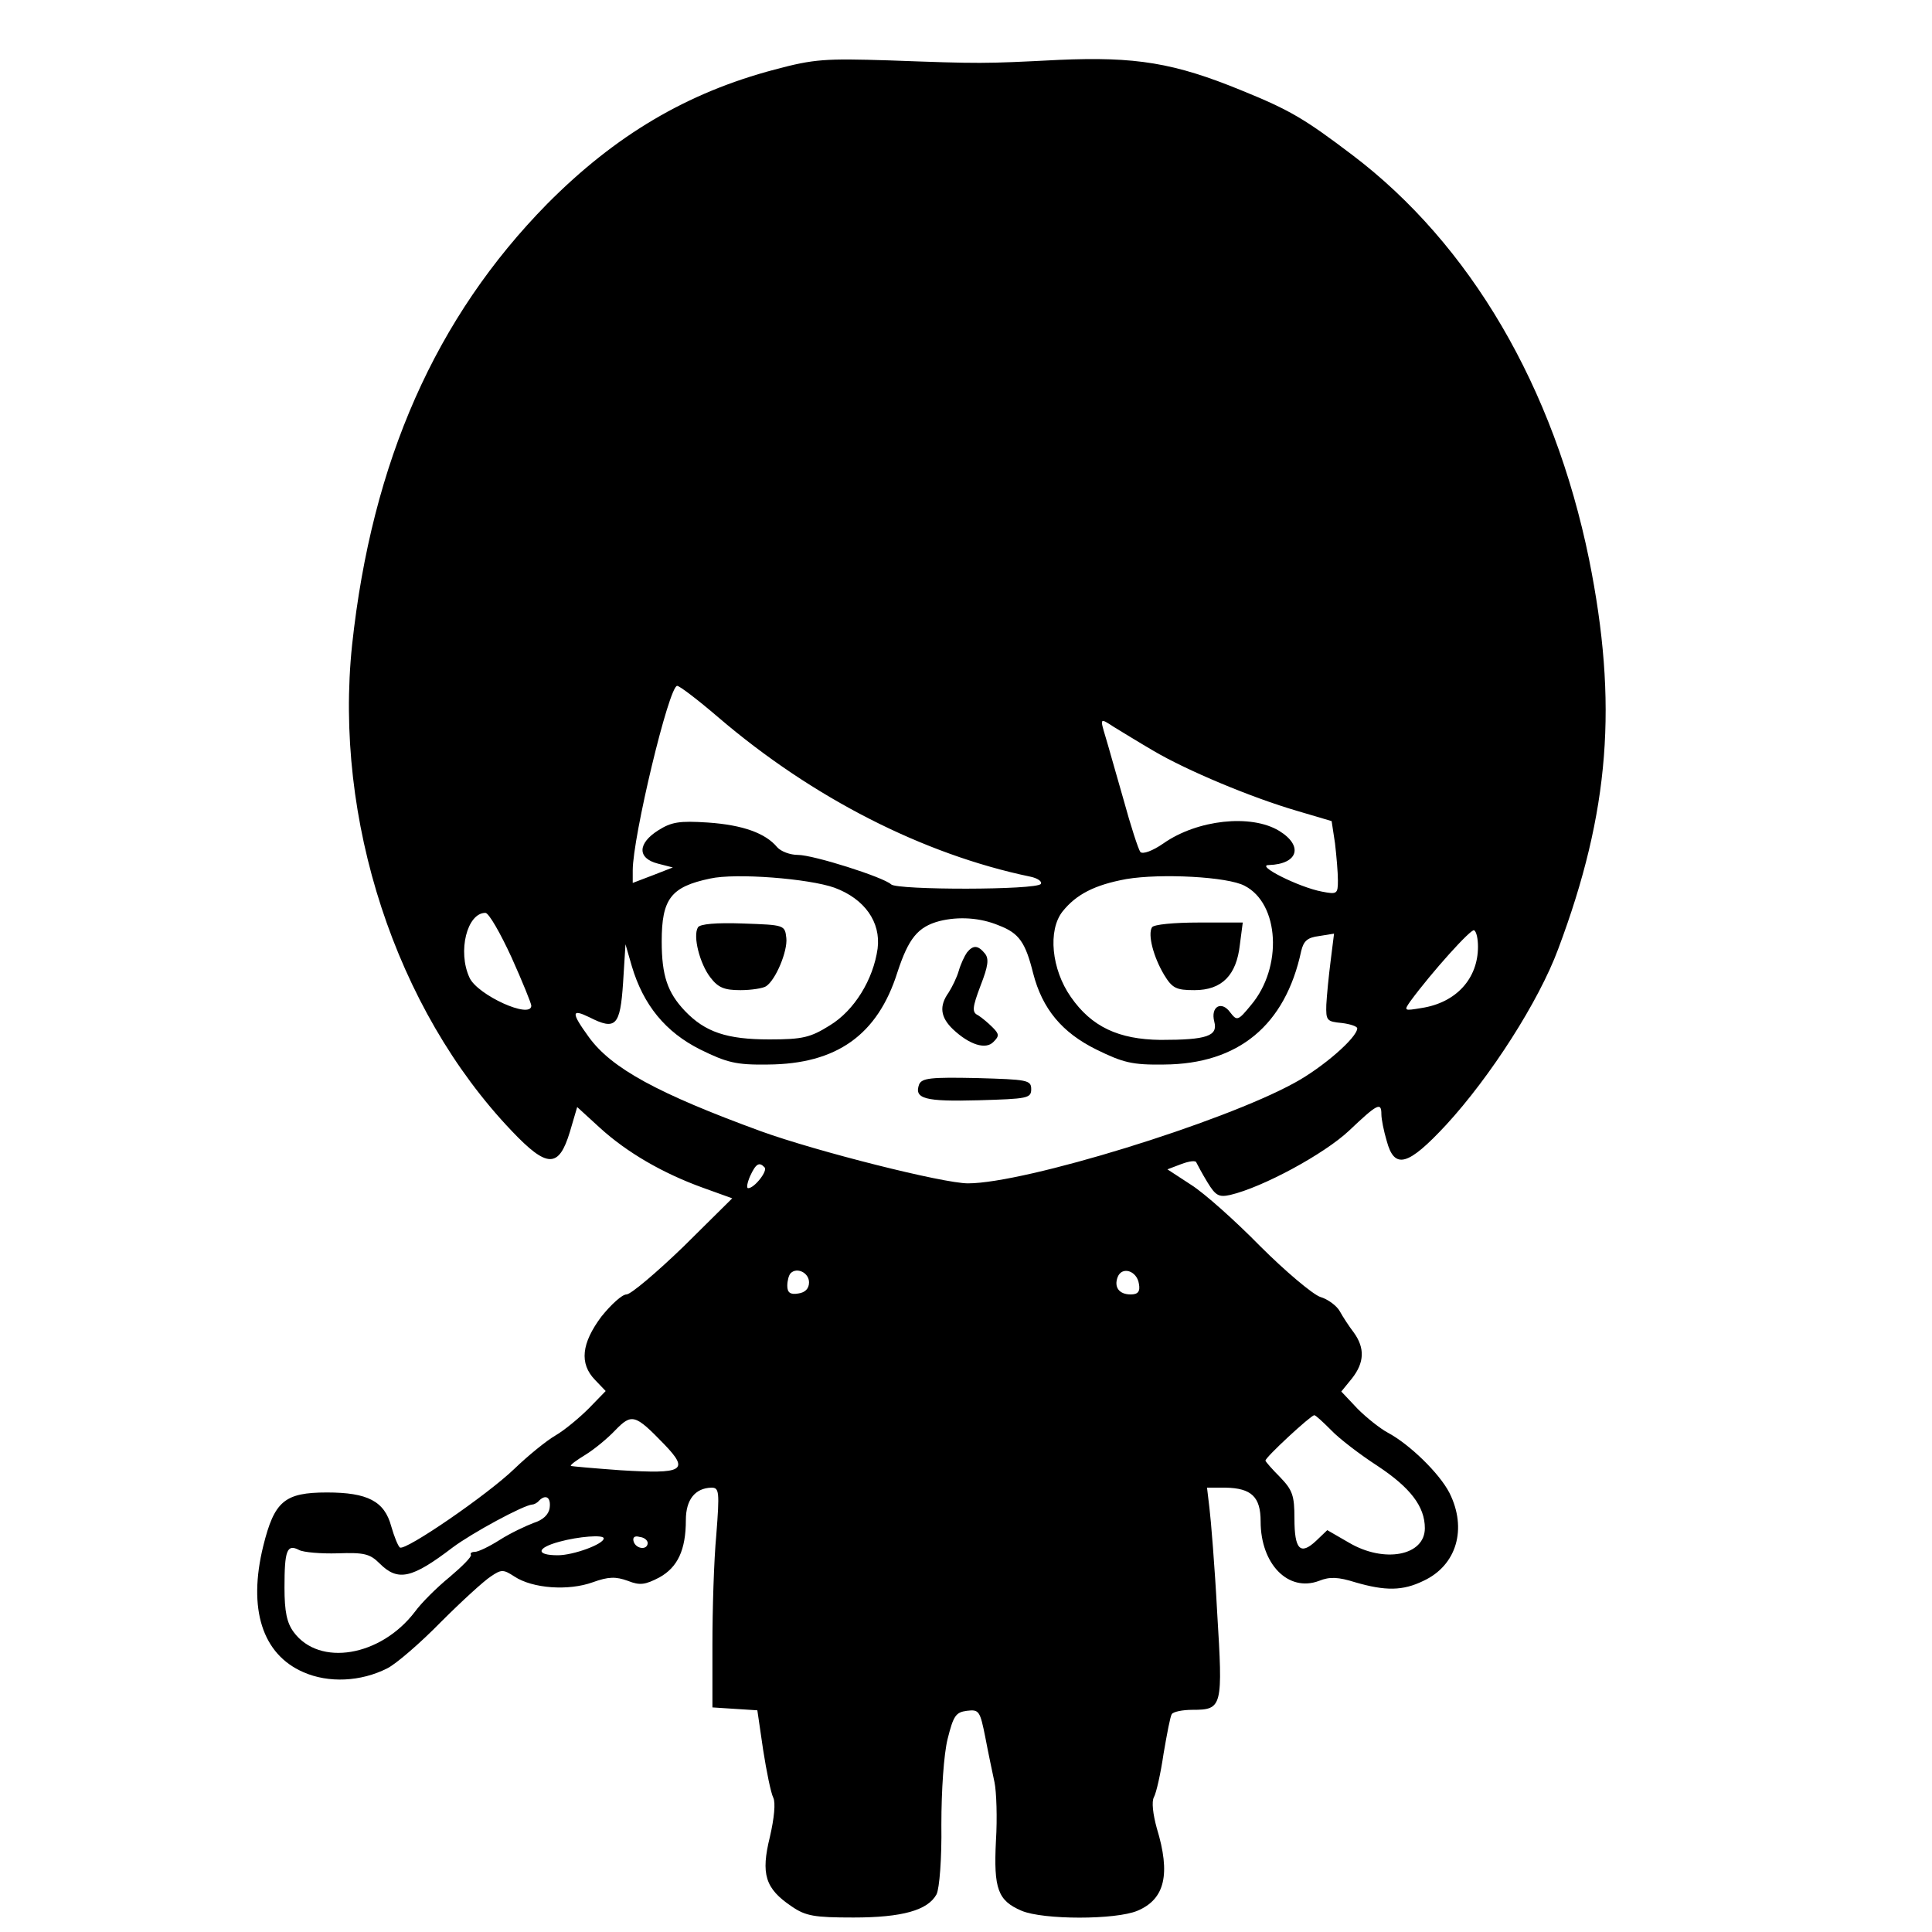
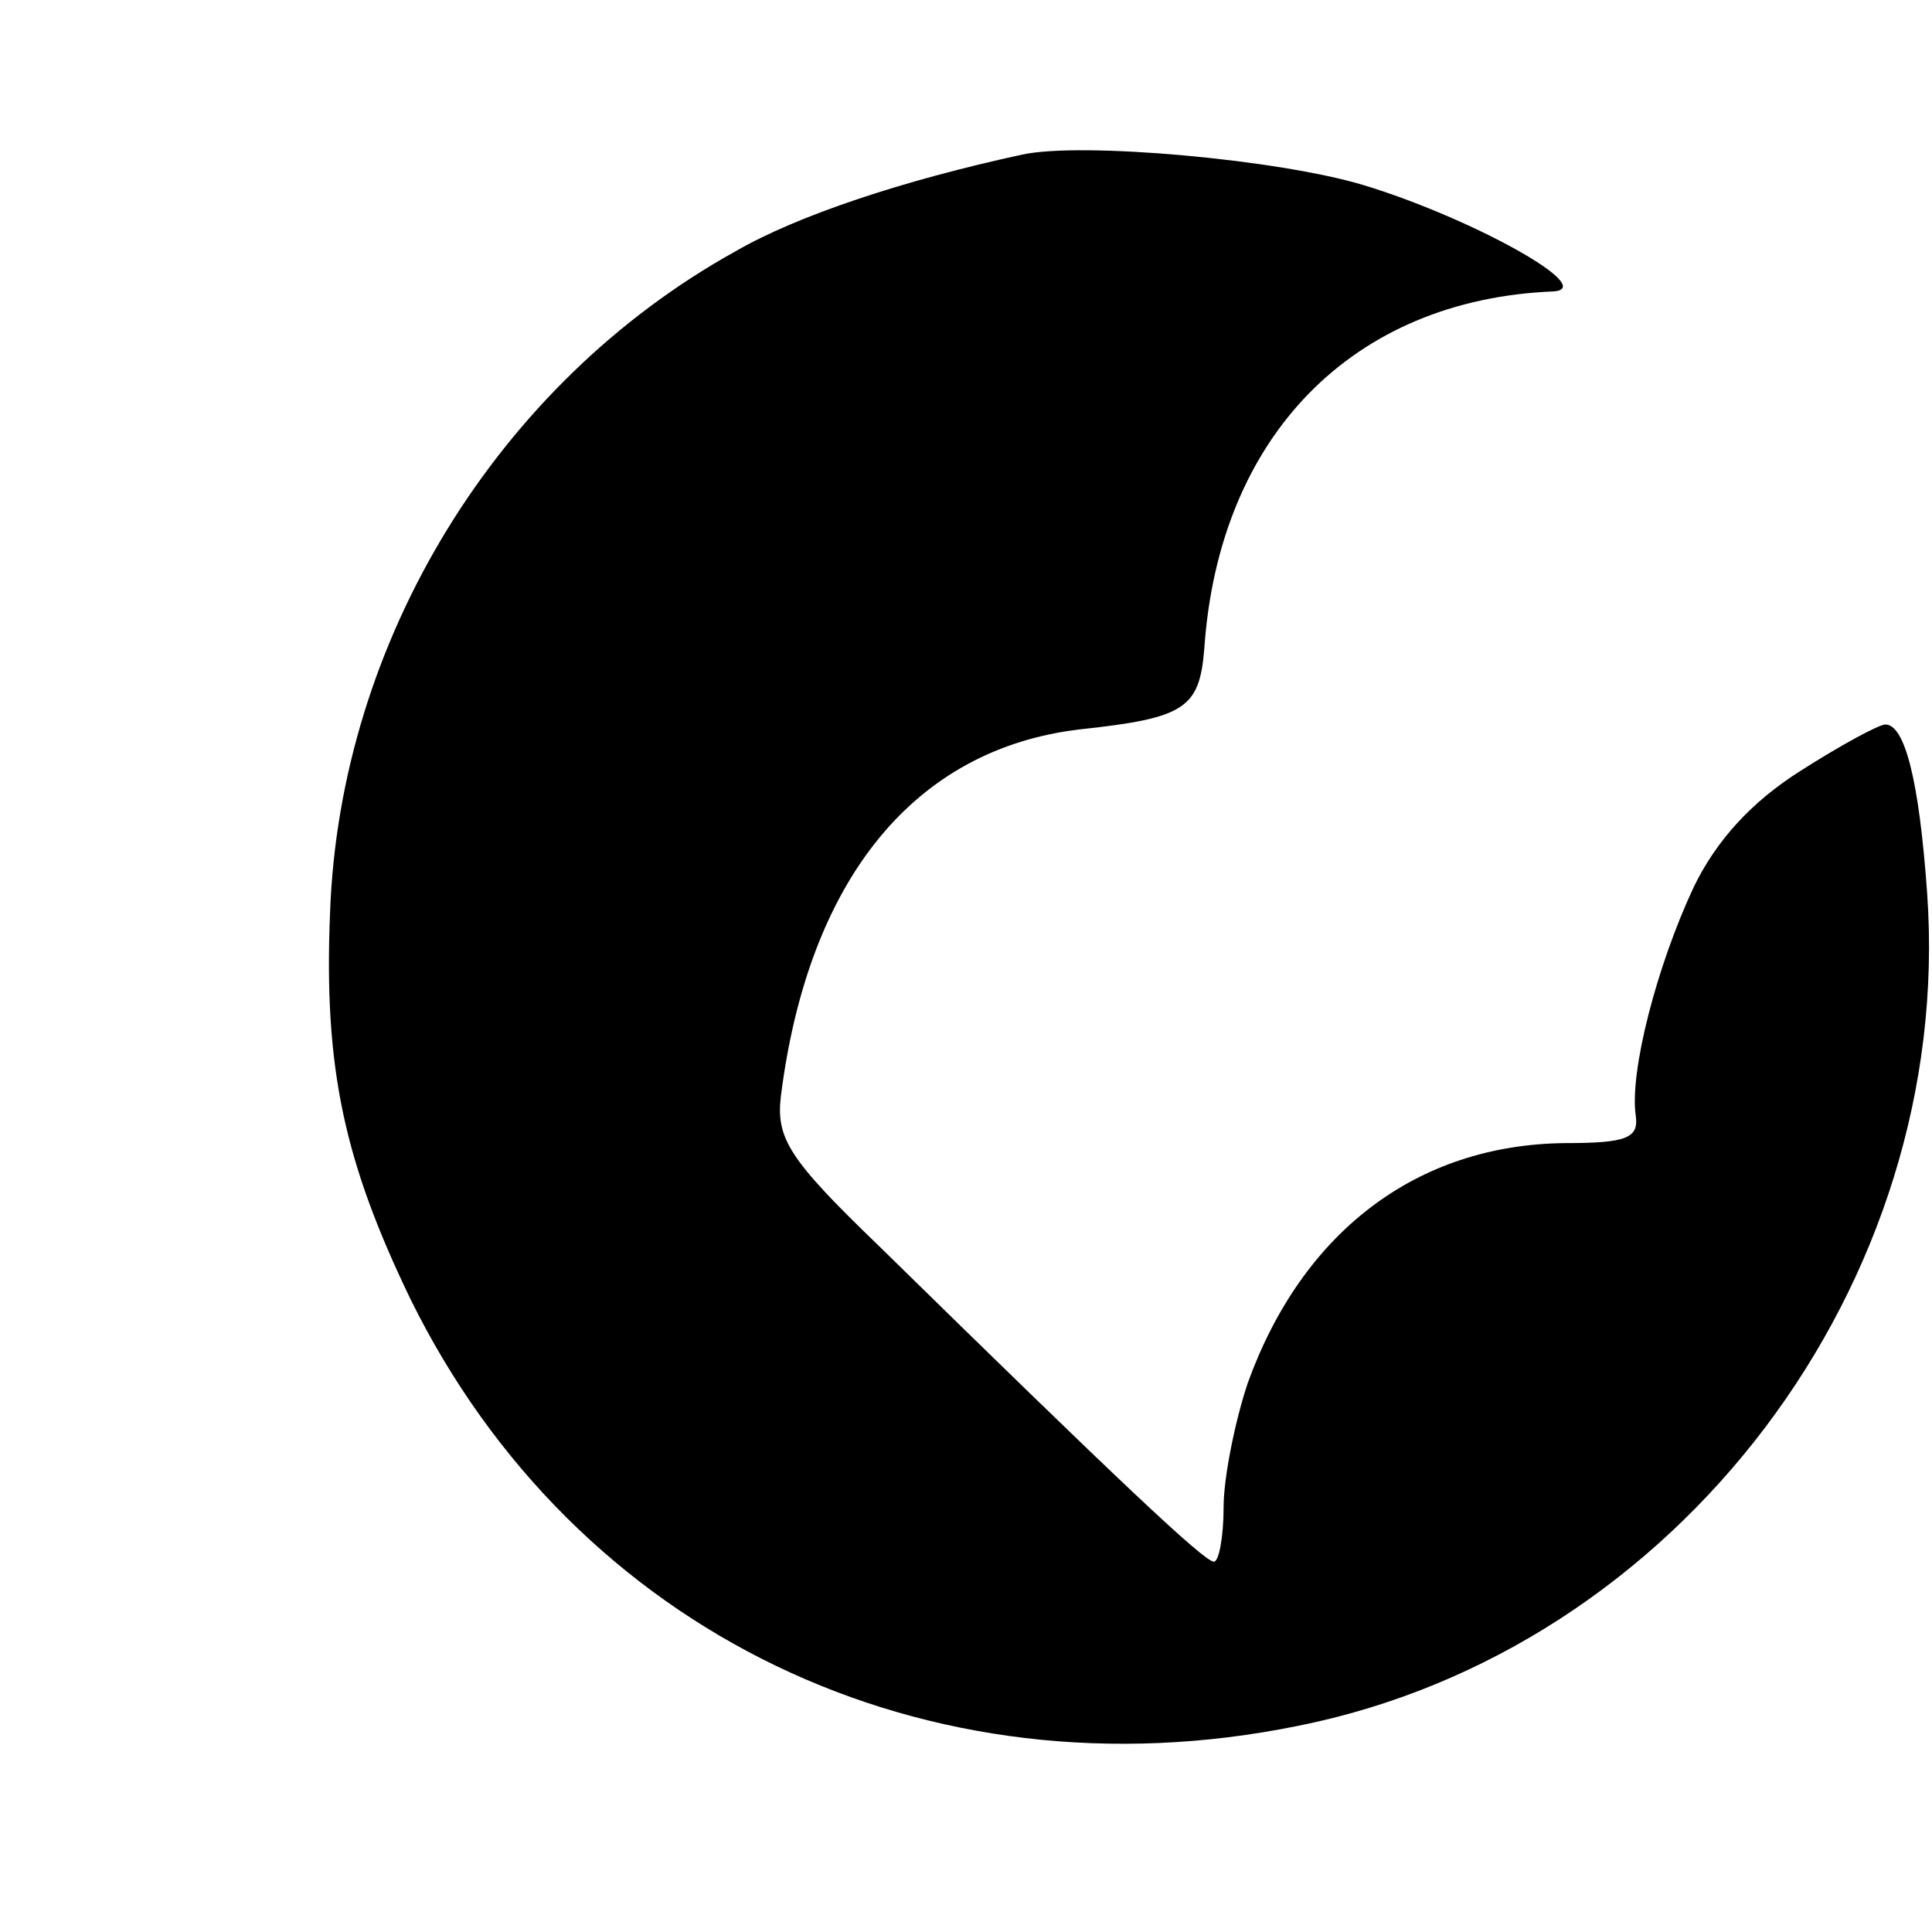
- <svg xmlns="http://www.w3.org/2000/svg" version="1.0" width="400pt" height="400pt" viewBox="0 0 400 400" preserveAspectRatio="xMidYMid meet">
-   <g transform="translate(0,400) scale(0.1,-0.1)" fill="#000000" stroke="none">
-     <path d="M1604 3856 c-182 -48 -330 -136 -471 -278 -231 -235 -363 -533 -404 -913 -38 -361 90 -754 330 -1006 74 -78 98 -78 121 -2 l15 51 47 -43 c56 -51 130 -94 213 -124 l61 -22 -101 -100 c-56 -54 -109 -99 -118 -99 -9 0 -32 -21 -52 -46 -41 -55 -46 -97 -13 -131 l22 -23 -35 -36 c-19 -19 -50 -45 -69 -56 -19 -11 -57 -42 -85 -69 -56 -54 -225 -170 -237 -163 -4 3 -12 23 -18 44 -14 52 -49 70 -133 70 -88 0 -109 -18 -132 -111 -32 -130 -2 -224 83 -261 52 -23 119 -20 174 8 18 9 68 52 111 96 43 43 89 85 103 94 22 15 26 15 49 0 38 -25 112 -30 162 -12 33 12 48 12 73 3 25 -10 36 -8 65 7 38 21 55 57 55 119 0 42 19 66 53 67 16 0 17 -8 10 -98 -5 -53 -8 -155 -8 -227 l0 -130 46 -3 47 -3 12 -82 c7 -45 16 -89 21 -99 5 -10 2 -42 -7 -81 -19 -77 -10 -107 45 -144 29 -20 47 -23 128 -23 101 0 154 15 172 48 6 12 11 74 10 144 0 71 5 146 13 178 12 48 17 55 40 58 25 3 27 0 38 -55 6 -32 15 -74 19 -93 4 -19 6 -74 3 -121 -5 -100 4 -124 53 -145 45 -19 195 -19 240 0 57 24 69 76 40 171 -8 29 -11 55 -6 64 5 9 14 49 20 90 7 41 14 78 17 82 3 5 22 9 43 9 62 0 63 6 51 202 -5 95 -13 192 -16 216 l-5 42 38 0 c54 -1 73 -19 73 -70 0 -88 57 -147 121 -123 22 9 40 8 75 -3 62 -18 98 -18 141 3 69 32 91 108 54 182 -21 41 -83 101 -128 125 -15 8 -43 30 -62 49 l-34 36 22 27 c26 33 27 63 4 95 -10 13 -23 33 -29 44 -6 11 -24 25 -41 30 -16 6 -72 53 -124 105 -52 53 -116 110 -143 127 l-49 32 29 11 c16 6 30 8 31 3 2 -4 12 -23 23 -41 17 -28 24 -31 47 -26 68 16 195 85 246 133 59 56 67 60 67 34 0 -10 5 -35 11 -55 16 -60 44 -52 123 33 92 100 192 256 232 364 107 285 124 509 64 807 -73 357 -246 652 -490 837 -99 75 -129 93 -230 134 -139 57 -219 70 -378 63 -158 -8 -160 -8 -352 -1 -131 4 -154 3 -236 -19z m-117 -1341 c195 -167 425 -284 646 -330 15 -3 25 -10 22 -15 -8 -13 -298 -13 -310 -1 -16 15 -161 61 -193 61 -16 0 -35 7 -43 16 -24 29 -71 46 -143 51 -60 4 -76 1 -103 -16 -43 -27 -44 -58 -1 -69 l31 -8 -41 -16 -42 -16 0 26 c0 69 75 382 92 382 5 0 43 -29 85 -65z m902 -70 c68 -40 201 -96 297 -124 l71 -21 7 -46 c3 -26 6 -60 6 -77 0 -28 -2 -29 -33 -23 -48 9 -139 55 -110 55 61 2 72 40 21 71 -58 35 -169 23 -239 -26 -23 -16 -43 -23 -48 -18 -4 5 -20 54 -35 109 -16 55 -32 113 -37 129 -12 40 -12 40 17 21 15 -9 52 -32 83 -50z m-661 -283 c62 -23 96 -71 89 -126 -9 -64 -48 -128 -99 -159 -40 -25 -56 -29 -125 -29 -88 0 -133 15 -175 59 -36 38 -48 73 -48 144 0 88 19 113 100 130 53 12 205 0 258 -19z m849 4 c72 -37 79 -169 13 -247 -27 -33 -29 -33 -43 -15 -18 25 -41 12 -33 -19 8 -30 -15 -38 -111 -38 -87 1 -143 27 -186 89 -40 57 -48 138 -17 177 28 35 66 55 132 67 71 12 210 5 245 -14z m-1518 -148 c23 -51 41 -96 41 -100 0 -29 -112 22 -128 58 -25 54 -5 134 33 134 7 0 31 -42 54 -92z m1009 66 c42 -16 55 -35 71 -99 19 -74 60 -123 131 -158 55 -27 74 -32 140 -31 154 1 251 81 284 235 5 21 13 28 37 31 l31 5 -7 -56 c-4 -31 -8 -72 -9 -91 -1 -33 1 -35 32 -38 17 -2 32 -7 32 -11 0 -19 -71 -81 -130 -113 -149 -82 -558 -208 -676 -208 -51 0 -313 66 -429 108 -213 78 -309 130 -356 195 -37 51 -36 59 1 41 55 -28 64 -18 70 71 l5 80 13 -45 c24 -81 70 -137 142 -173 55 -27 74 -32 140 -31 142 1 227 61 268 191 23 70 42 94 87 106 40 10 85 7 123 -9z m992 -44 c0 -66 -45 -116 -117 -127 -36 -6 -37 -6 -23 14 44 60 126 151 132 147 5 -3 8 -18 8 -34z m-1477 -457 c7 -7 -21 -43 -34 -43 -4 0 -2 11 4 25 12 26 19 30 30 18z m92 -238 c0 -13 -8 -21 -22 -23 -17 -3 -23 2 -23 16 0 10 3 22 7 26 13 13 38 1 38 -19z m683 -3 c3 -16 -2 -22 -17 -22 -24 0 -35 15 -27 36 9 23 40 13 44 -14z m-983 -332 c53 -55 40 -62 -90 -54 -55 4 -101 8 -103 9 -2 2 12 12 30 23 18 11 46 34 62 51 34 35 41 33 101 -29z m1381 29 c16 -17 59 -50 96 -74 68 -45 98 -84 98 -129 0 -57 -84 -73 -157 -30 l-45 26 -23 -22 c-33 -31 -45 -18 -45 46 0 48 -4 59 -30 86 -16 16 -30 32 -30 34 0 7 93 93 101 94 3 0 18 -14 35 -31z m-1618 -161 c-2 -14 -14 -25 -33 -31 -16 -6 -48 -21 -70 -35 -22 -14 -45 -25 -52 -25 -7 0 -10 -3 -8 -6 2 -4 -18 -24 -44 -46 -27 -22 -59 -54 -72 -72 -71 -93 -198 -114 -251 -42 -14 19 -19 42 -19 92 0 77 5 91 30 78 9 -5 46 -8 80 -7 55 2 67 -1 87 -21 38 -38 67 -31 151 33 40 30 147 88 165 89 3 0 10 3 14 8 14 14 25 7 22 -15z m112 -63 c0 -12 -63 -35 -95 -35 -46 0 -45 15 3 28 40 11 92 15 92 7z m91 -10 c-1 -15 -24 -12 -29 3 -3 9 2 13 12 10 10 -1 17 -7 17 -13z" />
-     <path d="M1445 2080 c-11 -18 4 -76 26 -104 16 -21 29 -26 62 -26 23 0 47 4 53 8 20 13 45 73 42 100 -3 27 -4 27 -90 30 -55 2 -89 -1 -93 -8z" />
-     <path d="M2385 2080 c-9 -15 3 -61 25 -98 17 -28 25 -32 63 -32 57 0 87 31 94 94 l6 46 -91 0 c-51 0 -94 -4 -97 -10z" />
-     <path d="M2002 2028 c-5 -7 -13 -24 -17 -38 -4 -14 -14 -34 -21 -45 -20 -28 -17 -51 9 -76 34 -32 68 -43 84 -26 12 12 12 16 -2 30 -9 9 -22 20 -30 25 -13 6 -12 16 5 61 16 41 18 56 9 67 -14 17 -24 18 -37 2z" />
-     <path d="M1903 1755 c-11 -30 12 -36 123 -33 101 3 109 4 109 23 0 19 -8 20 -113 23 -95 2 -113 0 -119 -13z" />
+ <svg xmlns="http://www.w3.org/2000/svg" version="1.0" width="120pt" height="120pt" viewBox="0 0 120 120" preserveAspectRatio="xMidYMid meet">
+   <g transform="translate(0,120) scale(0.1,-0.1)" fill="#000000" stroke="none">
+     <path d="M635 1104 c-74 -16 -140 -38 -178 -60 -148 -82 -246 -242 -252 -411 -4 -97 9 -155 50 -240 102 -207 320 -312 551 -265 236 47 408 275 391 517 -5 71 -14 105 -26 105 -4 0 -28 -13 -53 -29 -30 -19 -52 -43 -66 -72 -23 -49 -40 -115 -36 -142 2 -14 -6 -17 -44 -17 -92 -1 -163 -55 -197 -149 -8 -24 -15 -59 -15 -77 0 -19 -3 -34 -6 -34 -6 0 -58 49 -209 197 -55 53 -63 66 -60 92 17 135 83 216 186 228 65 7 74 13 77 50 9 132 92 217 217 222 28 2 -52 46 -118 66 -53 16 -175 27 -212 19z" />
  </g>
</svg>
